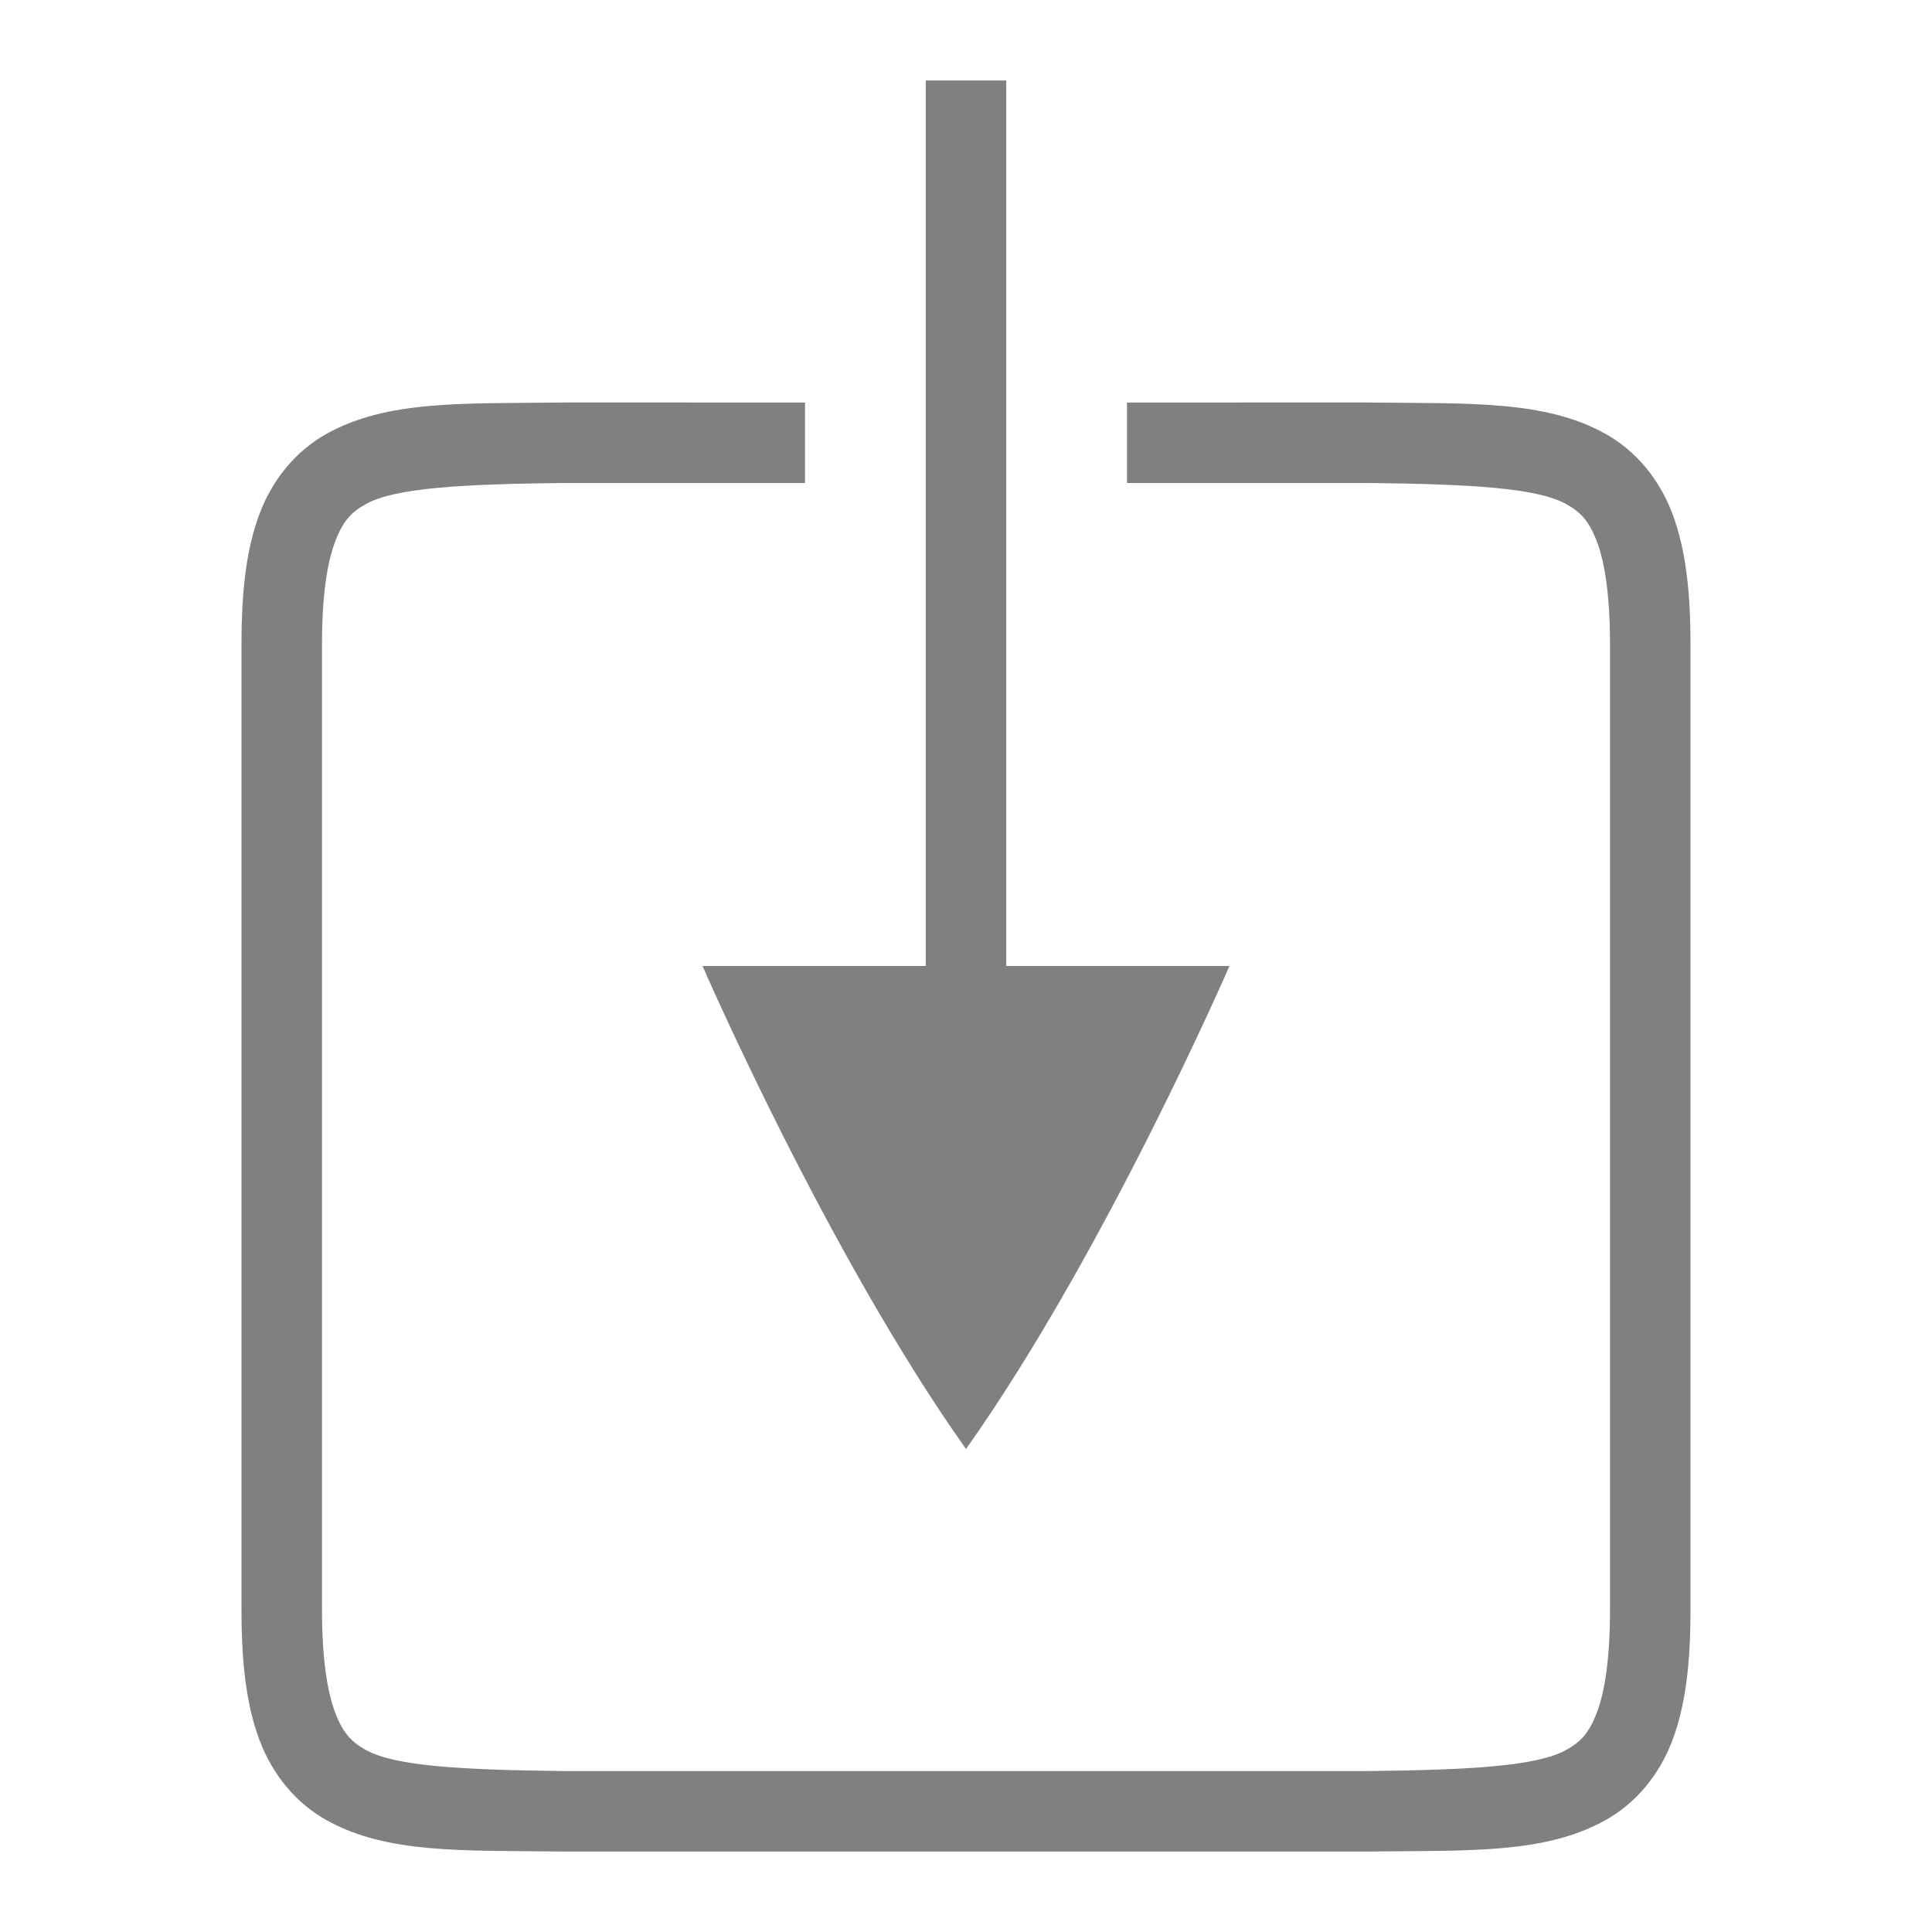
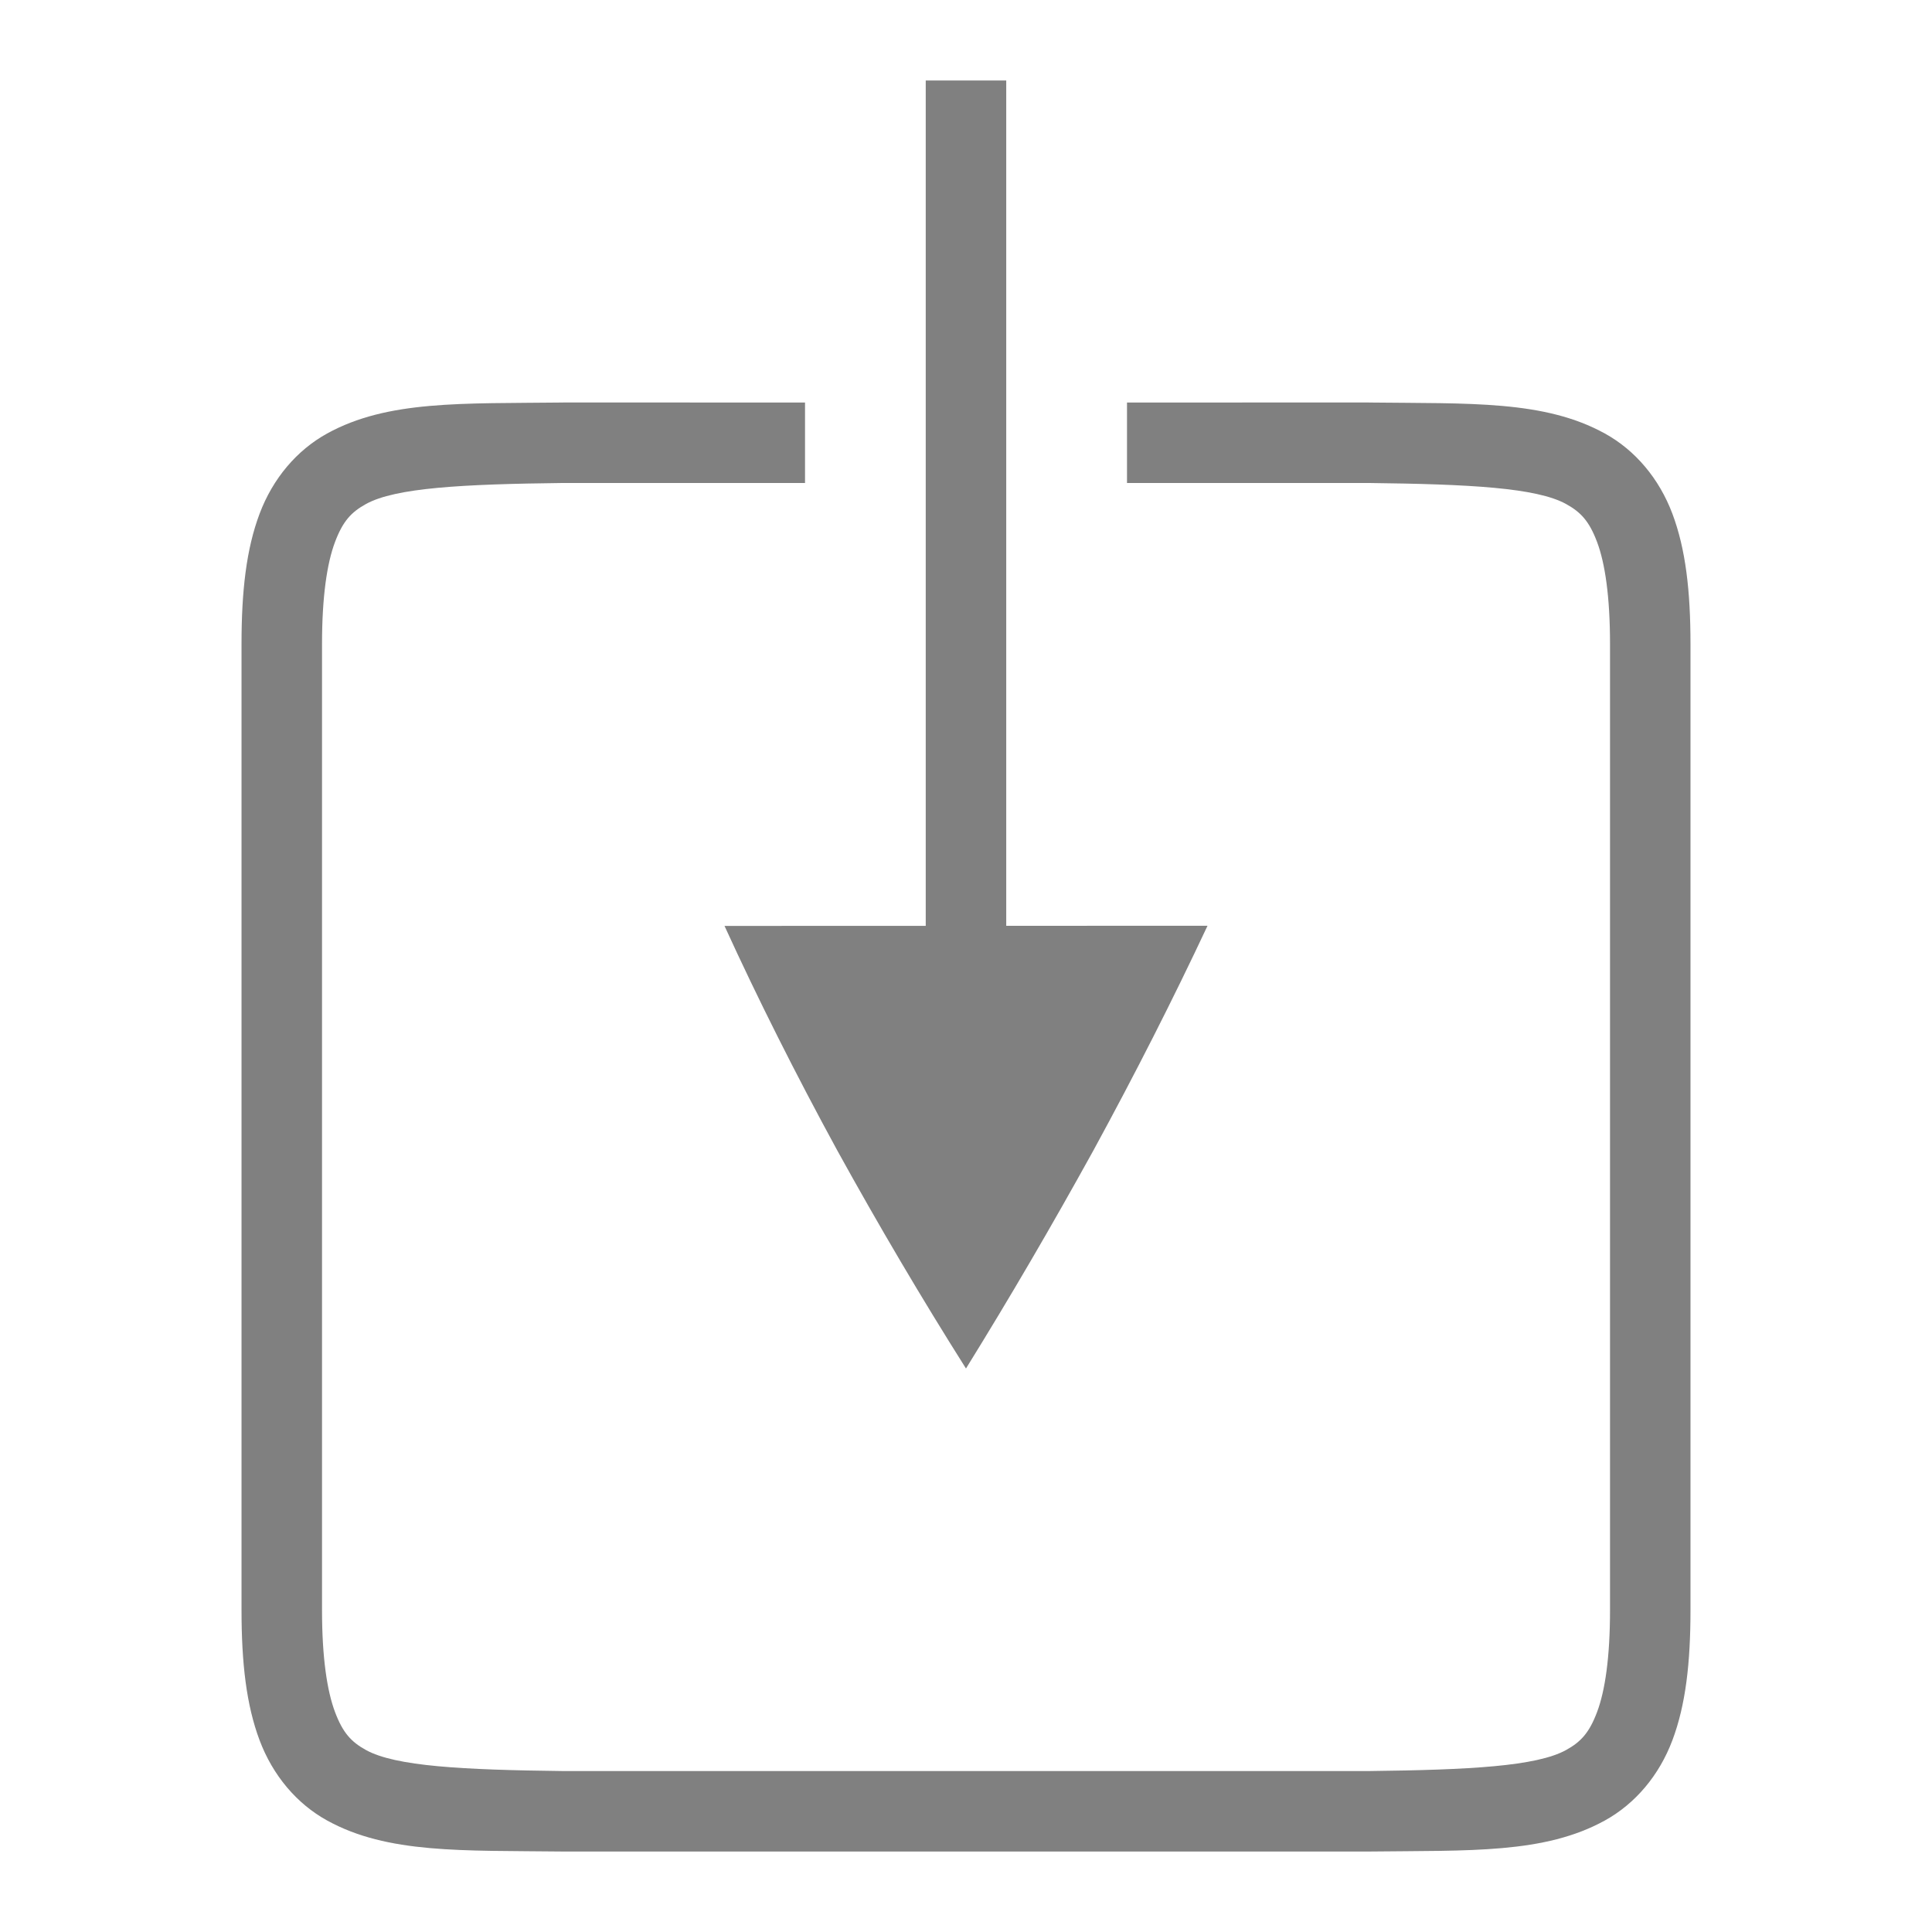
<svg xmlns="http://www.w3.org/2000/svg" width="96" height="96" id="svg4874" version="1.1" viewBox="0 0 96 96">
  <defs id="defs4876" />
  <g id="layer1" transform="translate(67.85715,-78.50504)">
-     <rect transform="rotate(90)" y="-28.143" x="78.505" height="96" width="96" id="rect4782" style="color:#000000;display:inline;overflow:visible;visibility:visible;fill:none;stroke:none;stroke-width:4;marker:none;enable-background:accumulate" />
-     <path style="color:#000000;font-style:normal;font-variant:normal;font-weight:normal;font-stretch:normal;font-size:medium;line-height:normal;font-family:sans-serif;font-variant-ligatures:normal;font-variant-position:normal;font-variant-caps:normal;font-variant-numeric:normal;font-variant-alternates:normal;font-feature-settings:normal;text-indent:0;text-align:start;text-decoration:none;text-decoration-line:none;text-decoration-style:solid;text-decoration-color:#000000;letter-spacing:normal;word-spacing:normal;text-transform:none;direction:ltr;block-progression:tb;writing-mode:lr-tb;baseline-shift:baseline;text-anchor:start;white-space:normal;shape-padding:0;clip-rule:nonzero;display:inline;overflow:visible;visibility:visible;opacity:1;isolation:auto;mix-blend-mode:normal;color-interpolation:sRGB;color-interpolation-filters:linearRGB;solid-color:#000000;solid-opacity:1;fill:#808080;fill-opacity:1;fill-rule:nonzero;stroke:none;stroke-width:4;stroke-linecap:butt;stroke-linejoin:miter;stroke-miterlimit:4;stroke-dasharray:none;stroke-dashoffset:0;stroke-opacity:1;marker:none;color-rendering:auto;image-rendering:auto;shape-rendering:auto;text-rendering:auto;enable-background:accumulate" d="m -39.869,98.504 -0.012,0.002 c -5.033,0.058 -8.714,-0.12 -11.725,1.541 -1.505,0.831 -2.697,2.236 -3.355,3.99 -0.659,1.755 -0.896,3.836 -0.896,6.467 v 48.002 c 0,2.63 0.238,4.712 0.896,6.467 0.659,1.755 1.85,3.16 3.355,3.99 3.011,1.661 6.692,1.485 11.725,1.543 h 0.012 40.023 0.012 c 5.033,-0.058 8.714,0.118 11.725,-1.543 1.505,-0.831 2.697,-2.236 3.355,-3.99 0.659,-1.755 0.896,-3.836 0.896,-6.467 v -48.002 c 0,-2.63 -0.238,-4.712 -0.896,-6.467 -0.659,-1.755 -1.85,-3.16 -3.355,-3.99 C 8.88,98.386 5.199,98.564 0.166,98.506 l -0.012,-0.002 -12.012,0.002 v 4 l 11.977,-0.002 c 5.054,0.058 8.373,0.235 9.84,1.045 0.734,0.405 1.153,0.855 1.543,1.895 0.39,1.04 0.641,2.691 0.641,5.061 v 48.002 c 0,2.37 -0.25,4.021 -0.641,5.061 -0.39,1.04 -0.809,1.49 -1.543,1.895 -1.465,0.808 -4.778,0.986 -9.816,1.045 h -39.977 -0.023 c -5.038,-0.059 -8.352,-0.237 -9.816,-1.045 -0.734,-0.405 -1.151,-0.855 -1.541,-1.895 -0.39,-1.04 -0.643,-2.691 -0.643,-5.061 v -48.002 c 0,-2.37 0.252,-4.021 0.643,-5.061 0.39,-1.04 0.807,-1.49 1.541,-1.895 1.465,-0.808 4.778,-0.986 9.816,-1.045 l 12,0.002 v -4 z" id="path4643" />
+     <rect transform="rotate(90)" y="-28.143" x="78.505" height="96" width="96" id="rect4782-2" style="color:#000000;display:inline;overflow:visible;visibility:visible;fill:none;stroke:none;stroke-width:4;marker:none;enable-background:accumulate" />
+     <path style="color:#000000;font-style:normal;font-variant:normal;font-weight:normal;font-stretch:normal;font-size:medium;line-height:normal;font-family:sans-serif;font-variant-ligatures:normal;font-variant-position:normal;font-variant-caps:normal;font-variant-numeric:normal;font-variant-alternates:normal;font-feature-settings:normal;text-indent:0;text-align:start;text-decoration:none;text-decoration-line:none;text-decoration-style:solid;text-decoration-color:#000000;letter-spacing:normal;word-spacing:normal;text-transform:none;writing-mode:lr-tb;direction:ltr;baseline-shift:baseline;text-anchor:start;white-space:normal;shape-padding:0;clip-rule:nonzero;display:inline;overflow:visible;visibility:visible;opacity:1;isolation:auto;mix-blend-mode:normal;color-interpolation:sRGB;color-interpolation-filters:linearRGB;solid-color:#000000;solid-opacity:1;fill:#808080;fill-opacity:1;fill-rule:nonzero;stroke:none;stroke-width:4;stroke-linecap:butt;stroke-linejoin:miter;stroke-miterlimit:4;stroke-dasharray:none;stroke-dashoffset:0;stroke-opacity:1;marker:none;color-rendering:auto;image-rendering:auto;shape-rendering:auto;text-rendering:auto;enable-background:accumulate" d="m -39.869,98.504 -0.011,0.002 c -5.033,0.058 -8.714,-0.12 -11.725,1.541 -1.506,0.831 -2.697,2.236 -3.355,3.99 -0.659,1.755 -0.896,3.836 -0.896,6.467 v 48.002 c 0,2.63 0.238,4.712 0.896,6.467 0.659,1.755 1.85,3.16 3.355,3.99 3.011,1.661 6.692,1.485 11.725,1.543 h 0.011 40.023 0.011 c 5.033,-0.058 8.714,0.118 11.725,-1.543 1.505,-0.831 2.697,-2.236 3.355,-3.99 0.659,-1.755 0.897,-3.836 0.897,-6.467 v -48.002 c 0,-2.63 -0.238,-4.712 -0.897,-6.467 -0.659,-1.755 -1.85,-3.16 -3.355,-3.99 C 8.879,98.386 5.198,98.564 0.166,98.506 l -0.011,-0.002 -12.012,0.002 v 4 l 11.977,-0.002 c 5.054,0.059 8.373,0.235 9.84,1.045 0.734,0.405 1.153,0.855 1.543,1.895 0.39,1.04 0.641,2.691 0.641,5.061 v 48.002 c 0,2.37 -0.25,4.021 -0.641,5.061 -0.39,1.04 -0.809,1.49 -1.543,1.895 -1.465,0.808 -4.778,0.986 -9.816,1.045 h -39.977 -0.023 c -5.038,-0.059 -8.352,-0.237 -9.816,-1.045 -0.734,-0.405 -1.151,-0.855 -1.541,-1.895 -0.39,-1.04 -0.643,-2.691 -0.643,-5.061 v -48.002 c 0,-2.37 0.252,-4.021 0.643,-5.061 0.39,-1.04 0.807,-1.49 1.541,-1.895 1.465,-0.808 4.778,-0.986 9.816,-1.045 l 12,0.002 v -4 z" id="path4643-2" />
    <path style="font-style:normal;font-variant:normal;font-weight:normal;font-stretch:normal;font-size:15px;line-height:125%;font-family:Ubuntu;-inkscape-font-specification:Ubuntu;text-align:center;letter-spacing:0px;word-spacing:0px;writing-mode:lr-tb;text-anchor:middle;display:inline;fill:#808080;fill-opacity:1;stroke:none;stroke-width:1" d="m -21.858,82.505 v 50 h 4 V 82.505 Z" id="path4237" />
-     <path style="color:#000000;display:inline;overflow:visible;visibility:visible;fill:#808080;fill-opacity:1;fill-rule:nonzero;stroke:none;stroke-width:3;marker:none;enable-background:accumulate" d="m -32.949,126.505 h 26.183 c 0,0 -6.181,14.25 -13.091,24 -6.91,-9.75 -13.092,-24 -13.092,-24 z" id="path4198" />
+     <path style="color:#000000;display:inline;overflow:visible;visibility:visible;opacity:1;fill:#808080;fill-opacity:1;fill-rule:nonzero;stroke:none;stroke-width:2.999;marker:none;enable-background:accumulate" d="m -7.857,124.505 -24,0.008 c 1.669,3.65 3.536,7.366 5.599,11.149 2.068,3.748 4.201,7.363 6.4,10.843 2.156,-3.48 4.268,-7.095 6.336,-10.843 2.064,-3.785 3.952,-7.503 5.665,-11.155 z" id="path5588-9-2-96-04" />
  </g>
</svg>
